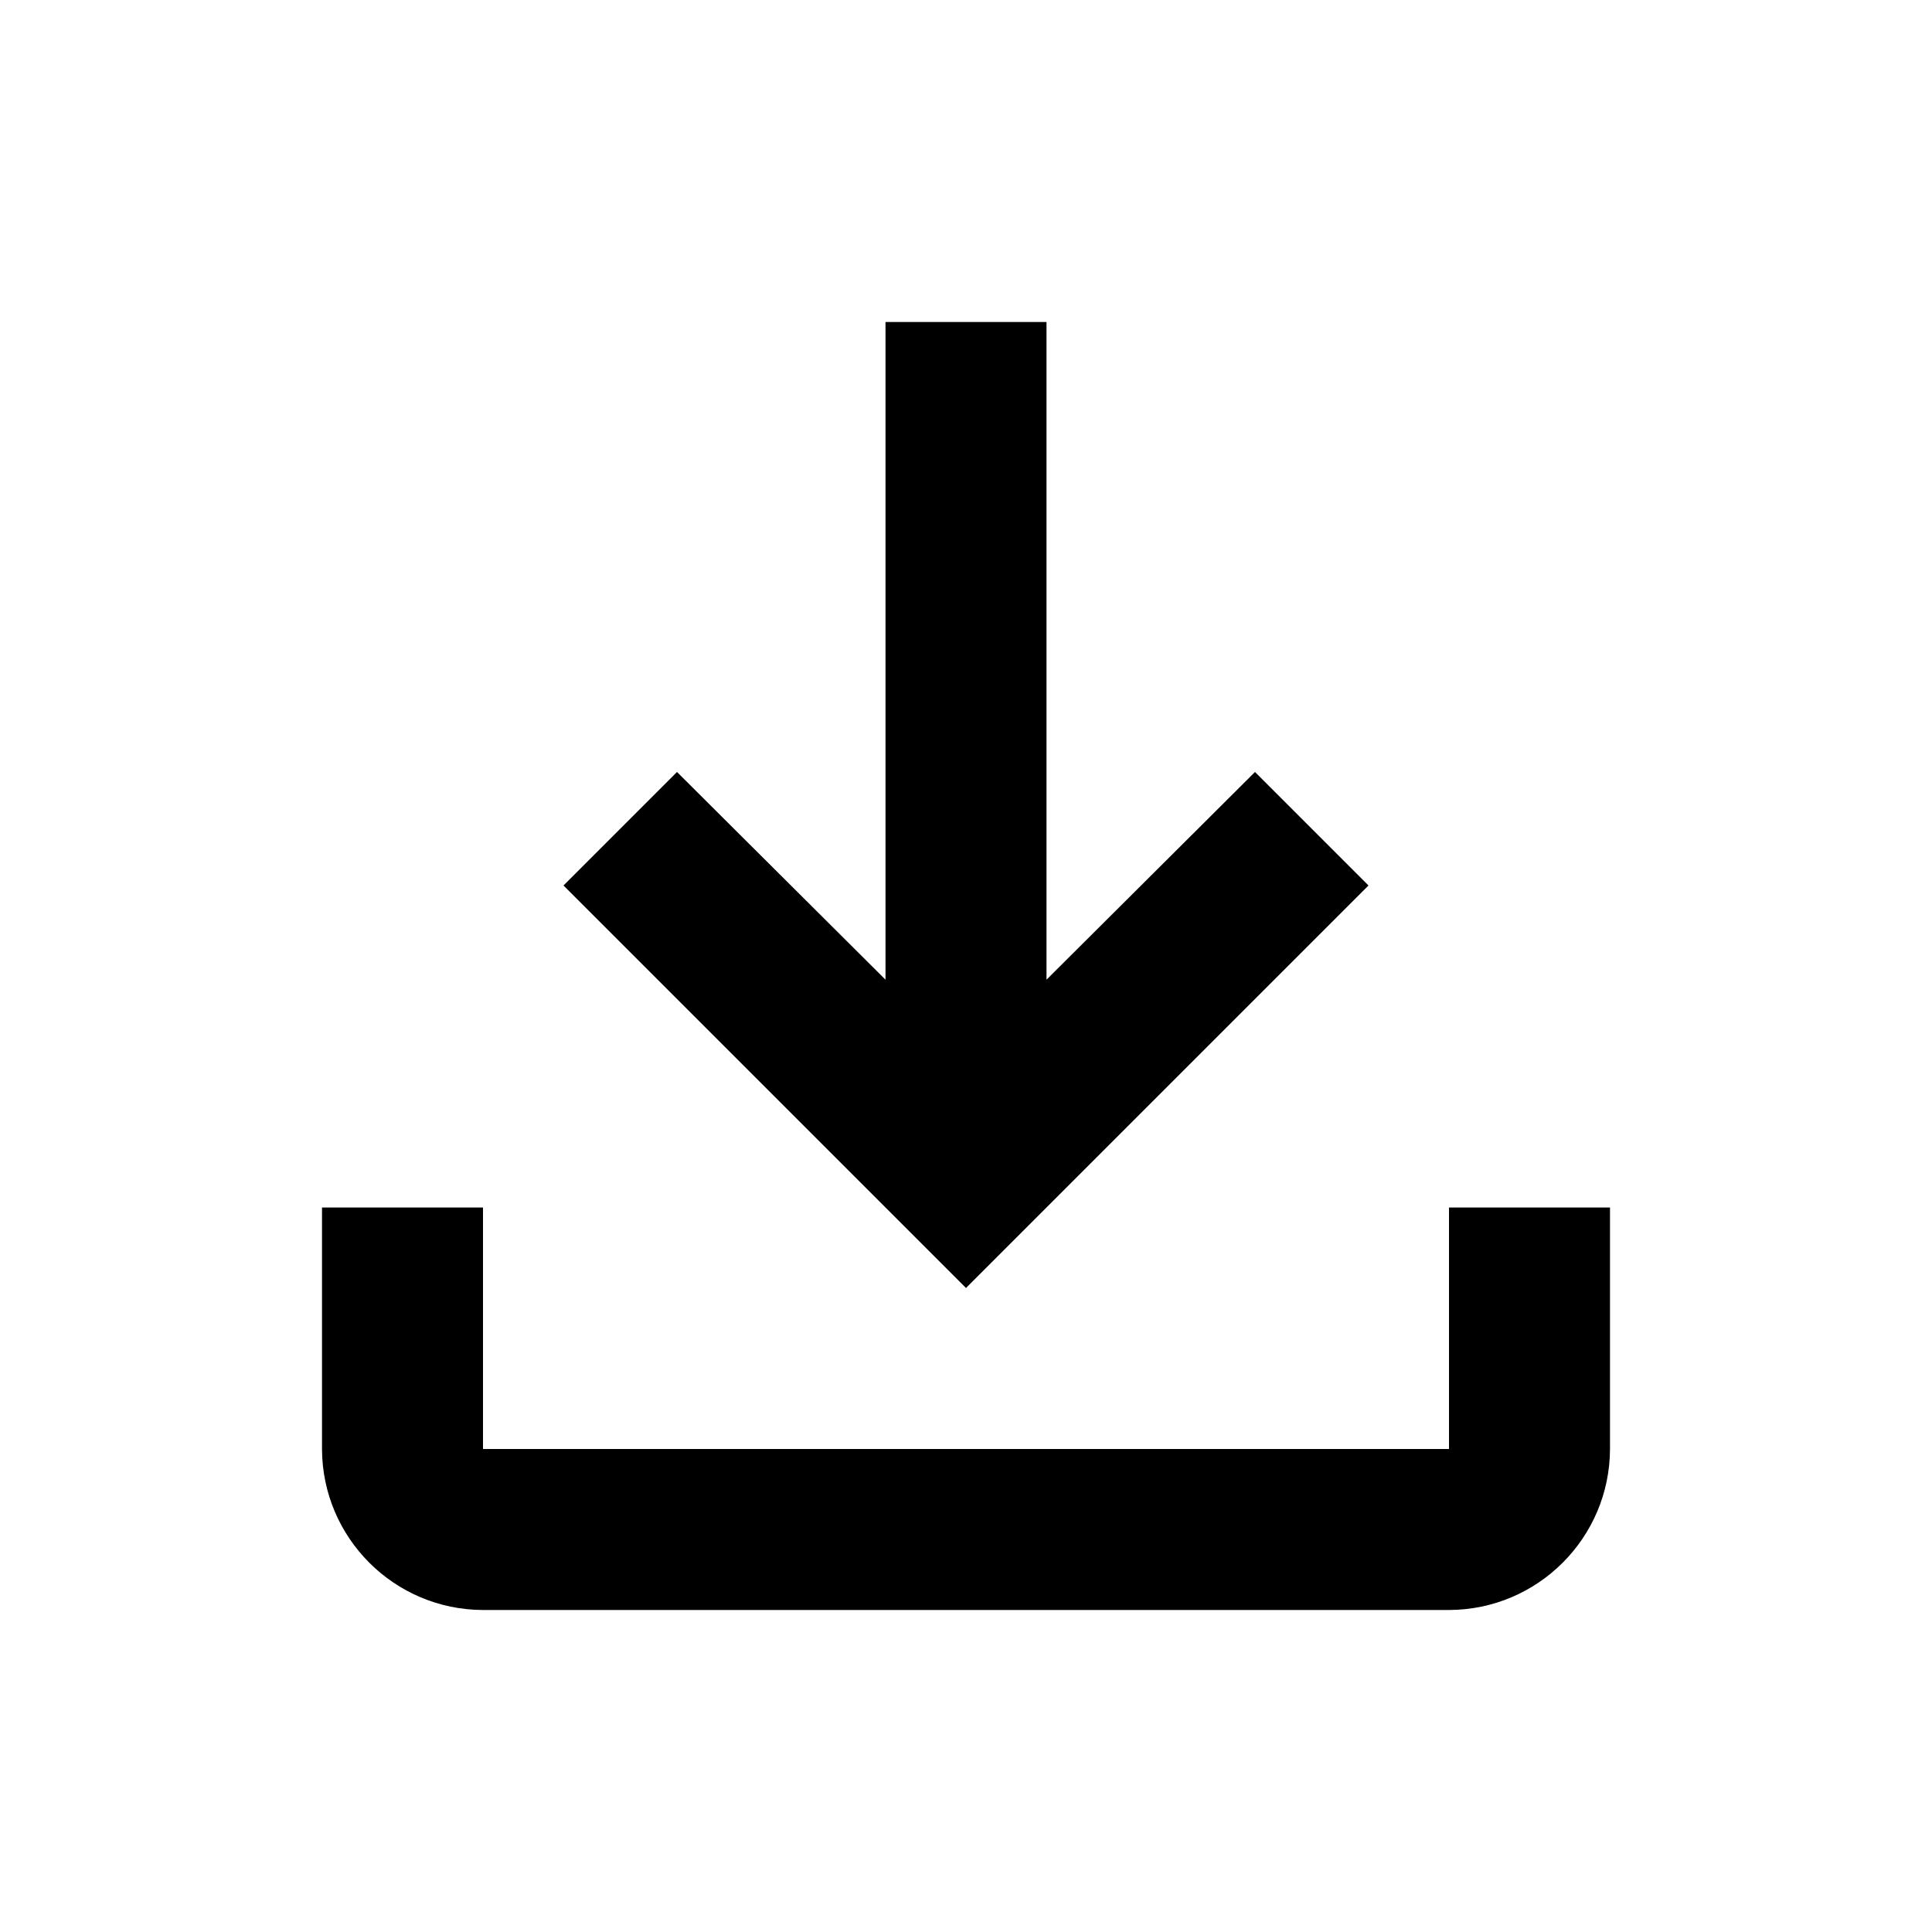
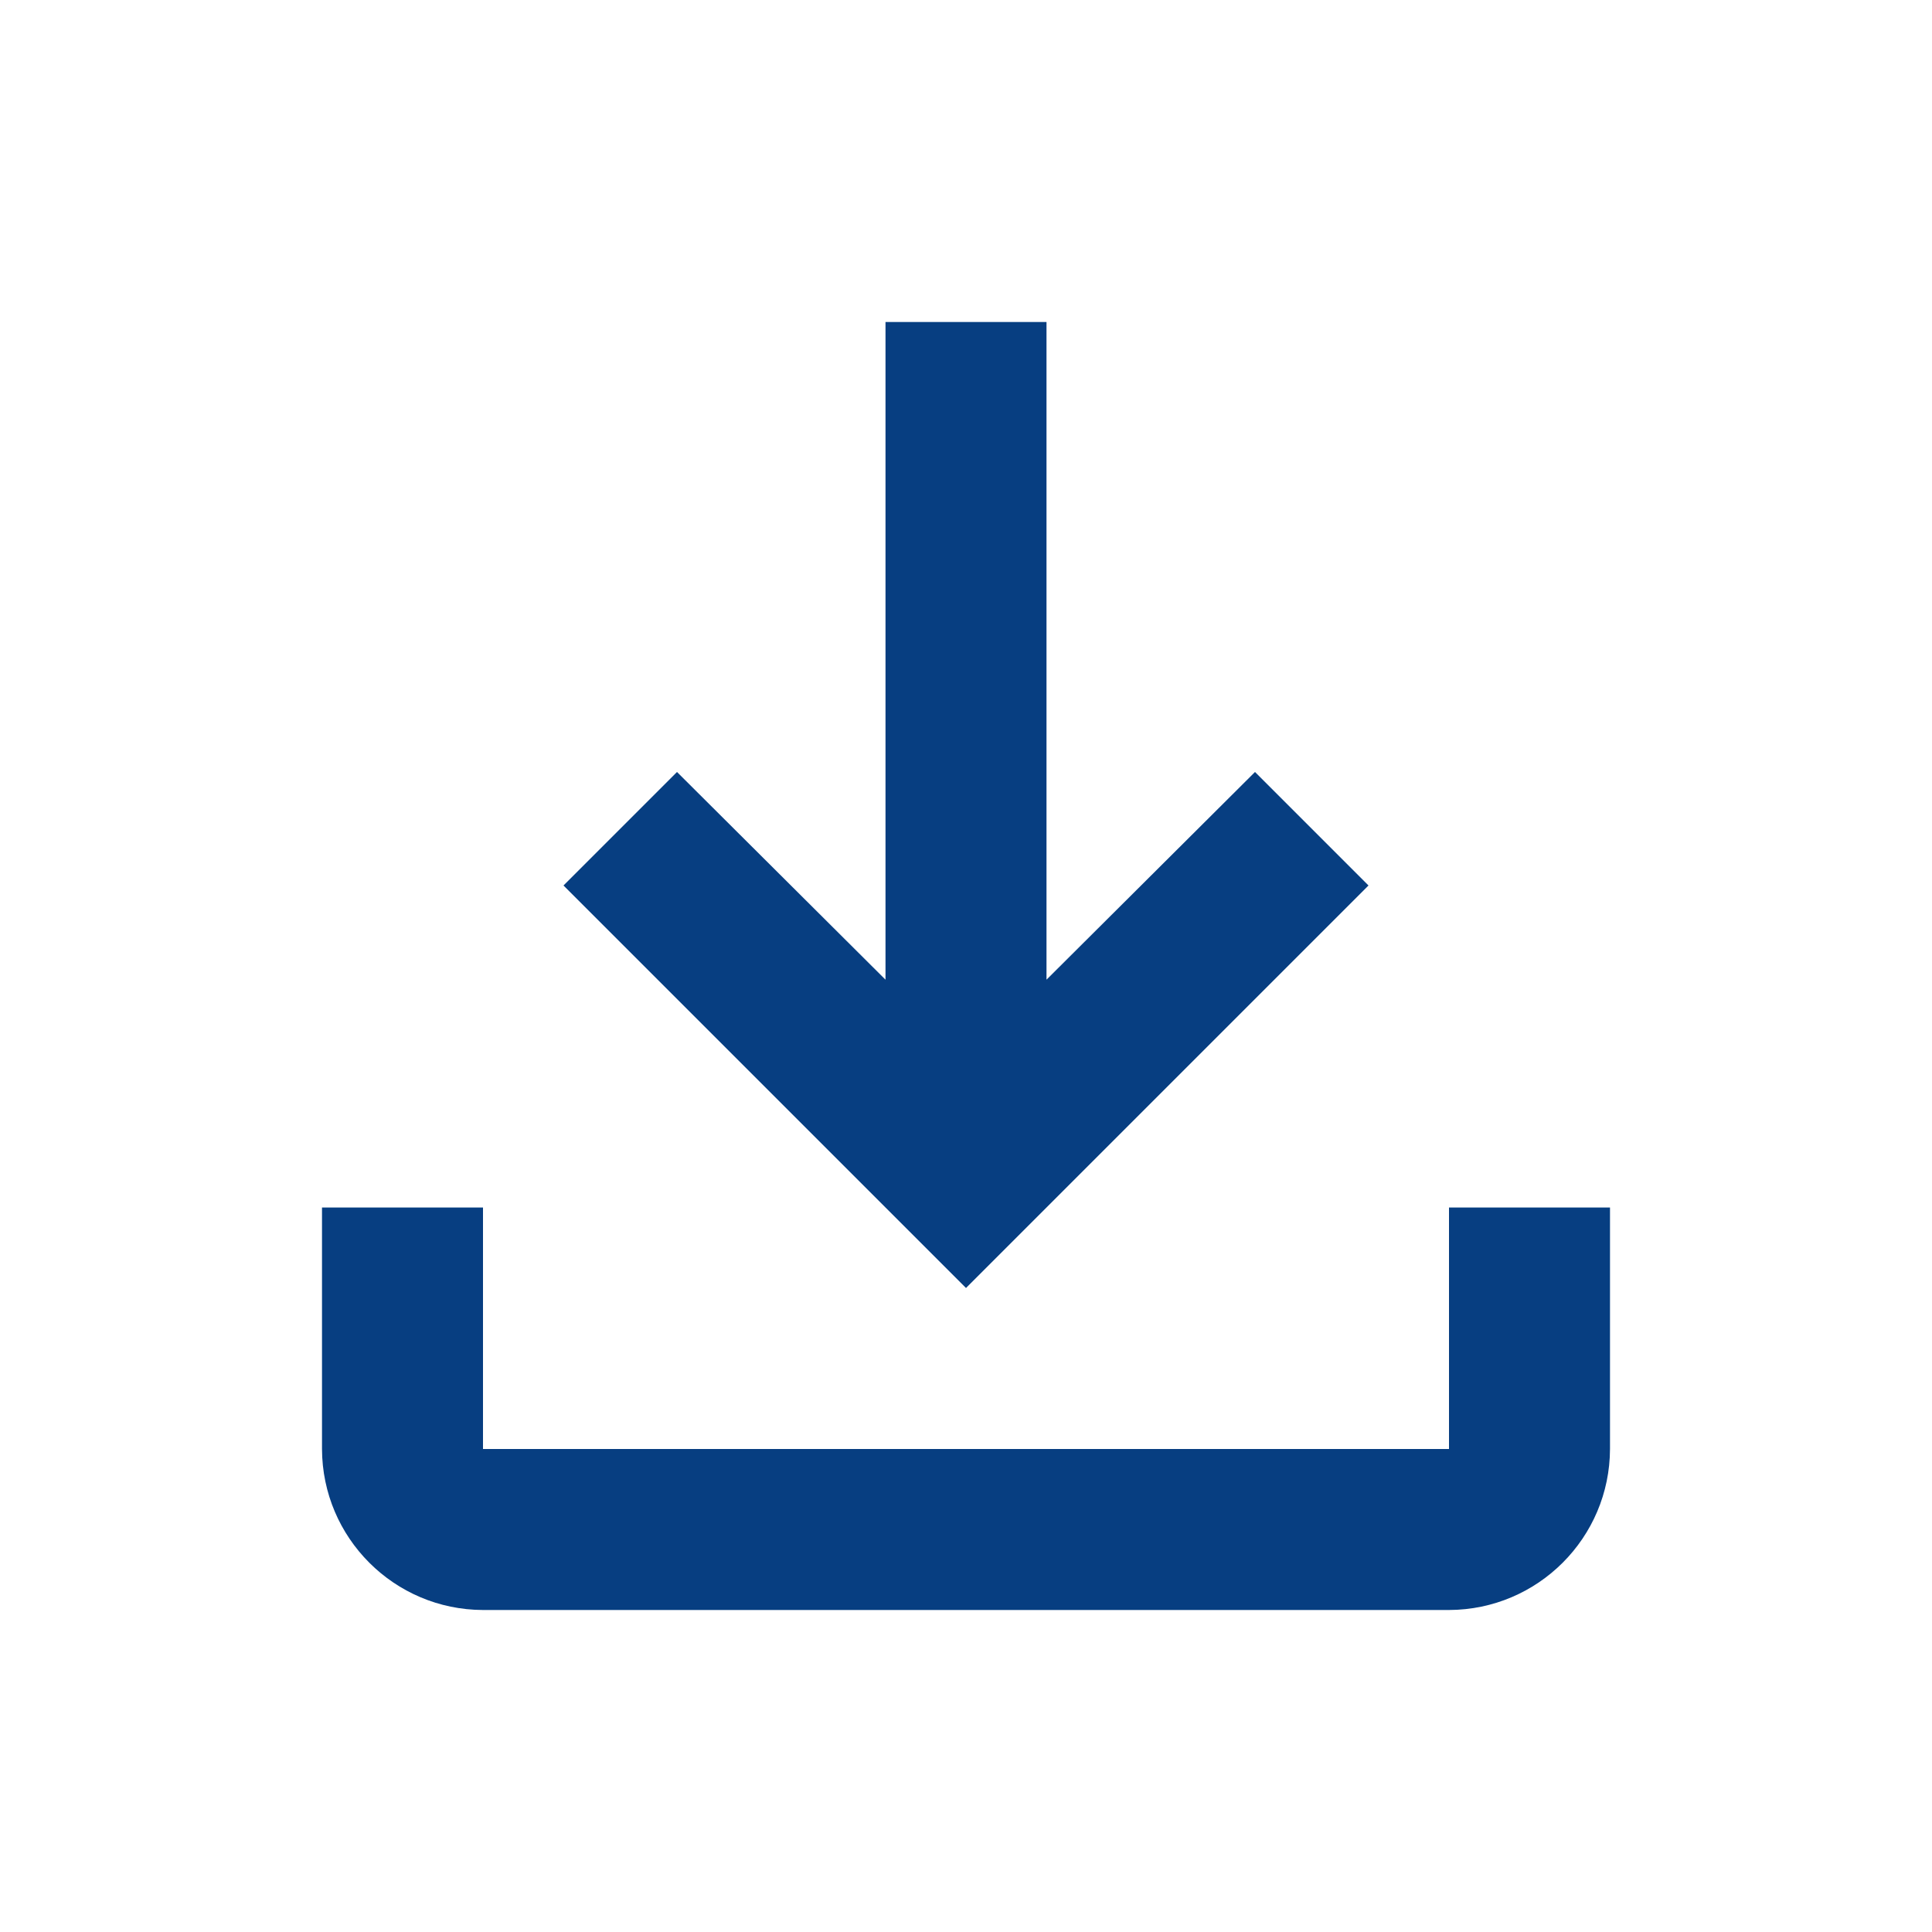
- <svg xmlns="http://www.w3.org/2000/svg" width="24" height="24" viewBox="0 0 24 24">
+ <svg xmlns="http://www.w3.org/2000/svg" width="24" height="24" viewBox="0 0 24 24" fill="#073e81">
  <g>
    <path fill="none" d="M0 0H24V24H0z" />
  </g>
  <g>
    <path d="M18 15v3H6v-3H4v3a2.006 2.006 0 0 0 2 2h12a2.006 2.006 0 0 0 2-2v-3zm-1-4l-1.41-1.41L13 12.17V4h-2v8.17L8.41 9.59 7 11l5 5z" />
  </g>
</svg>
